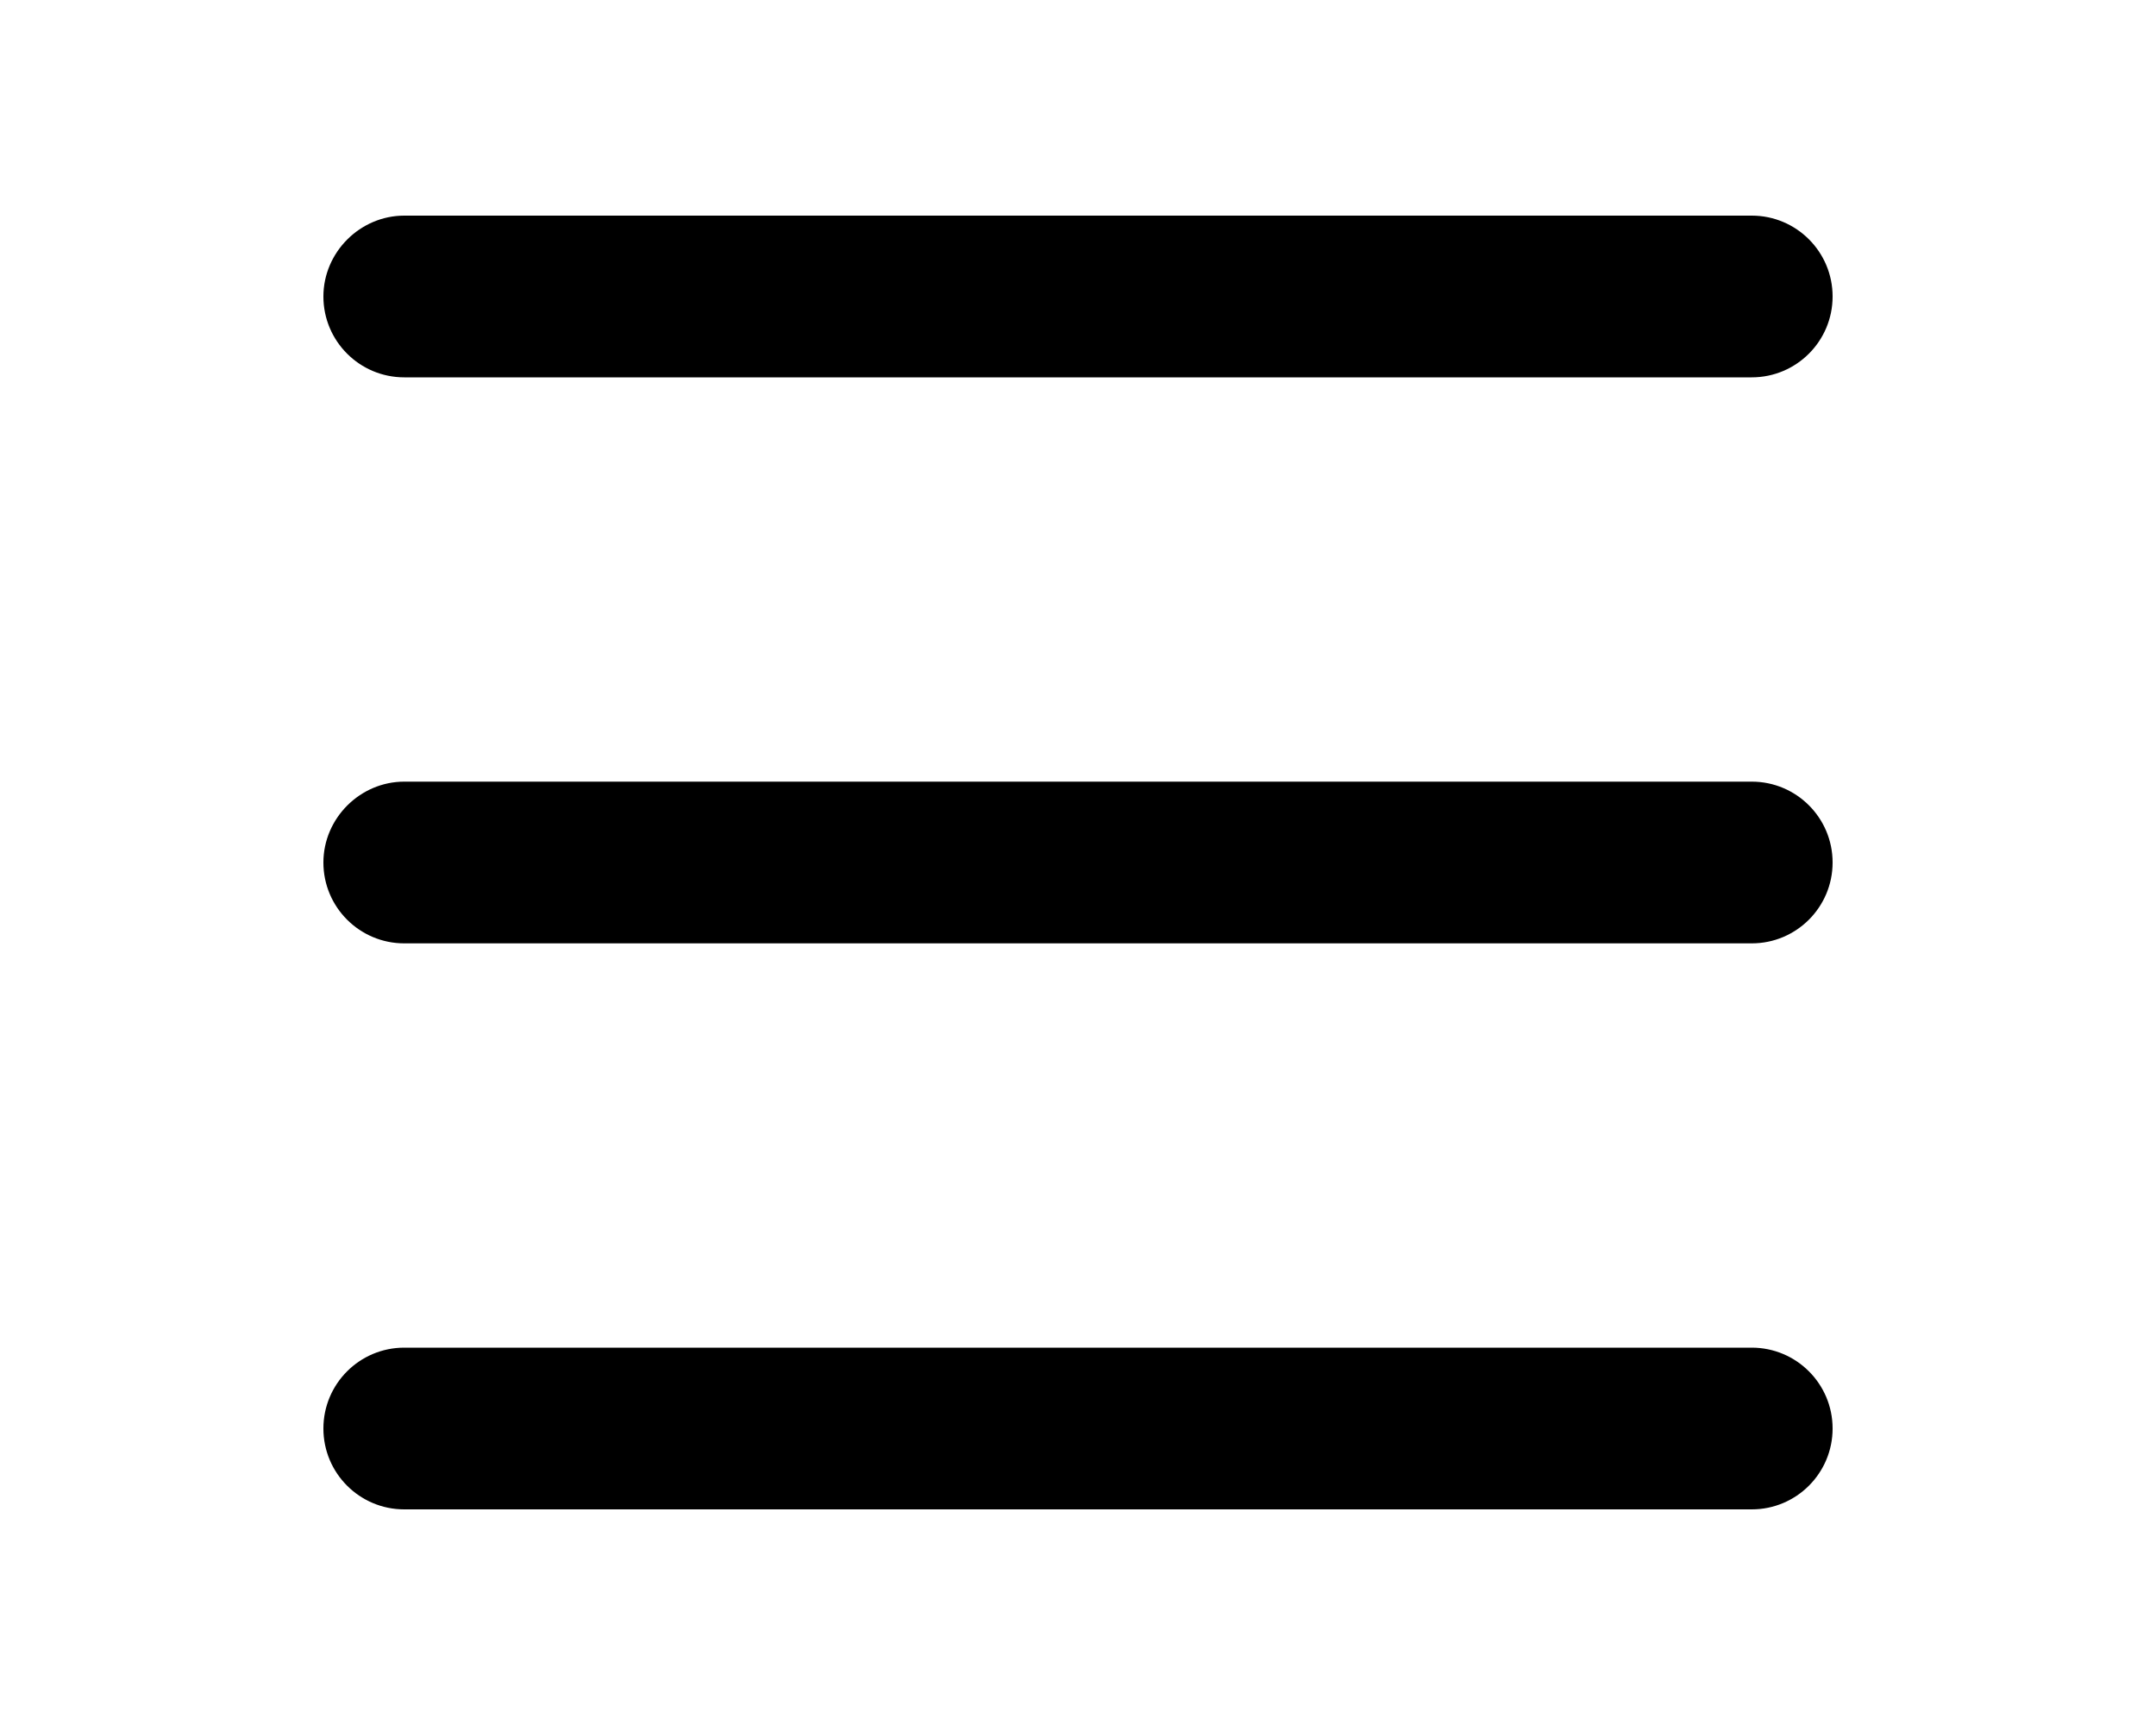
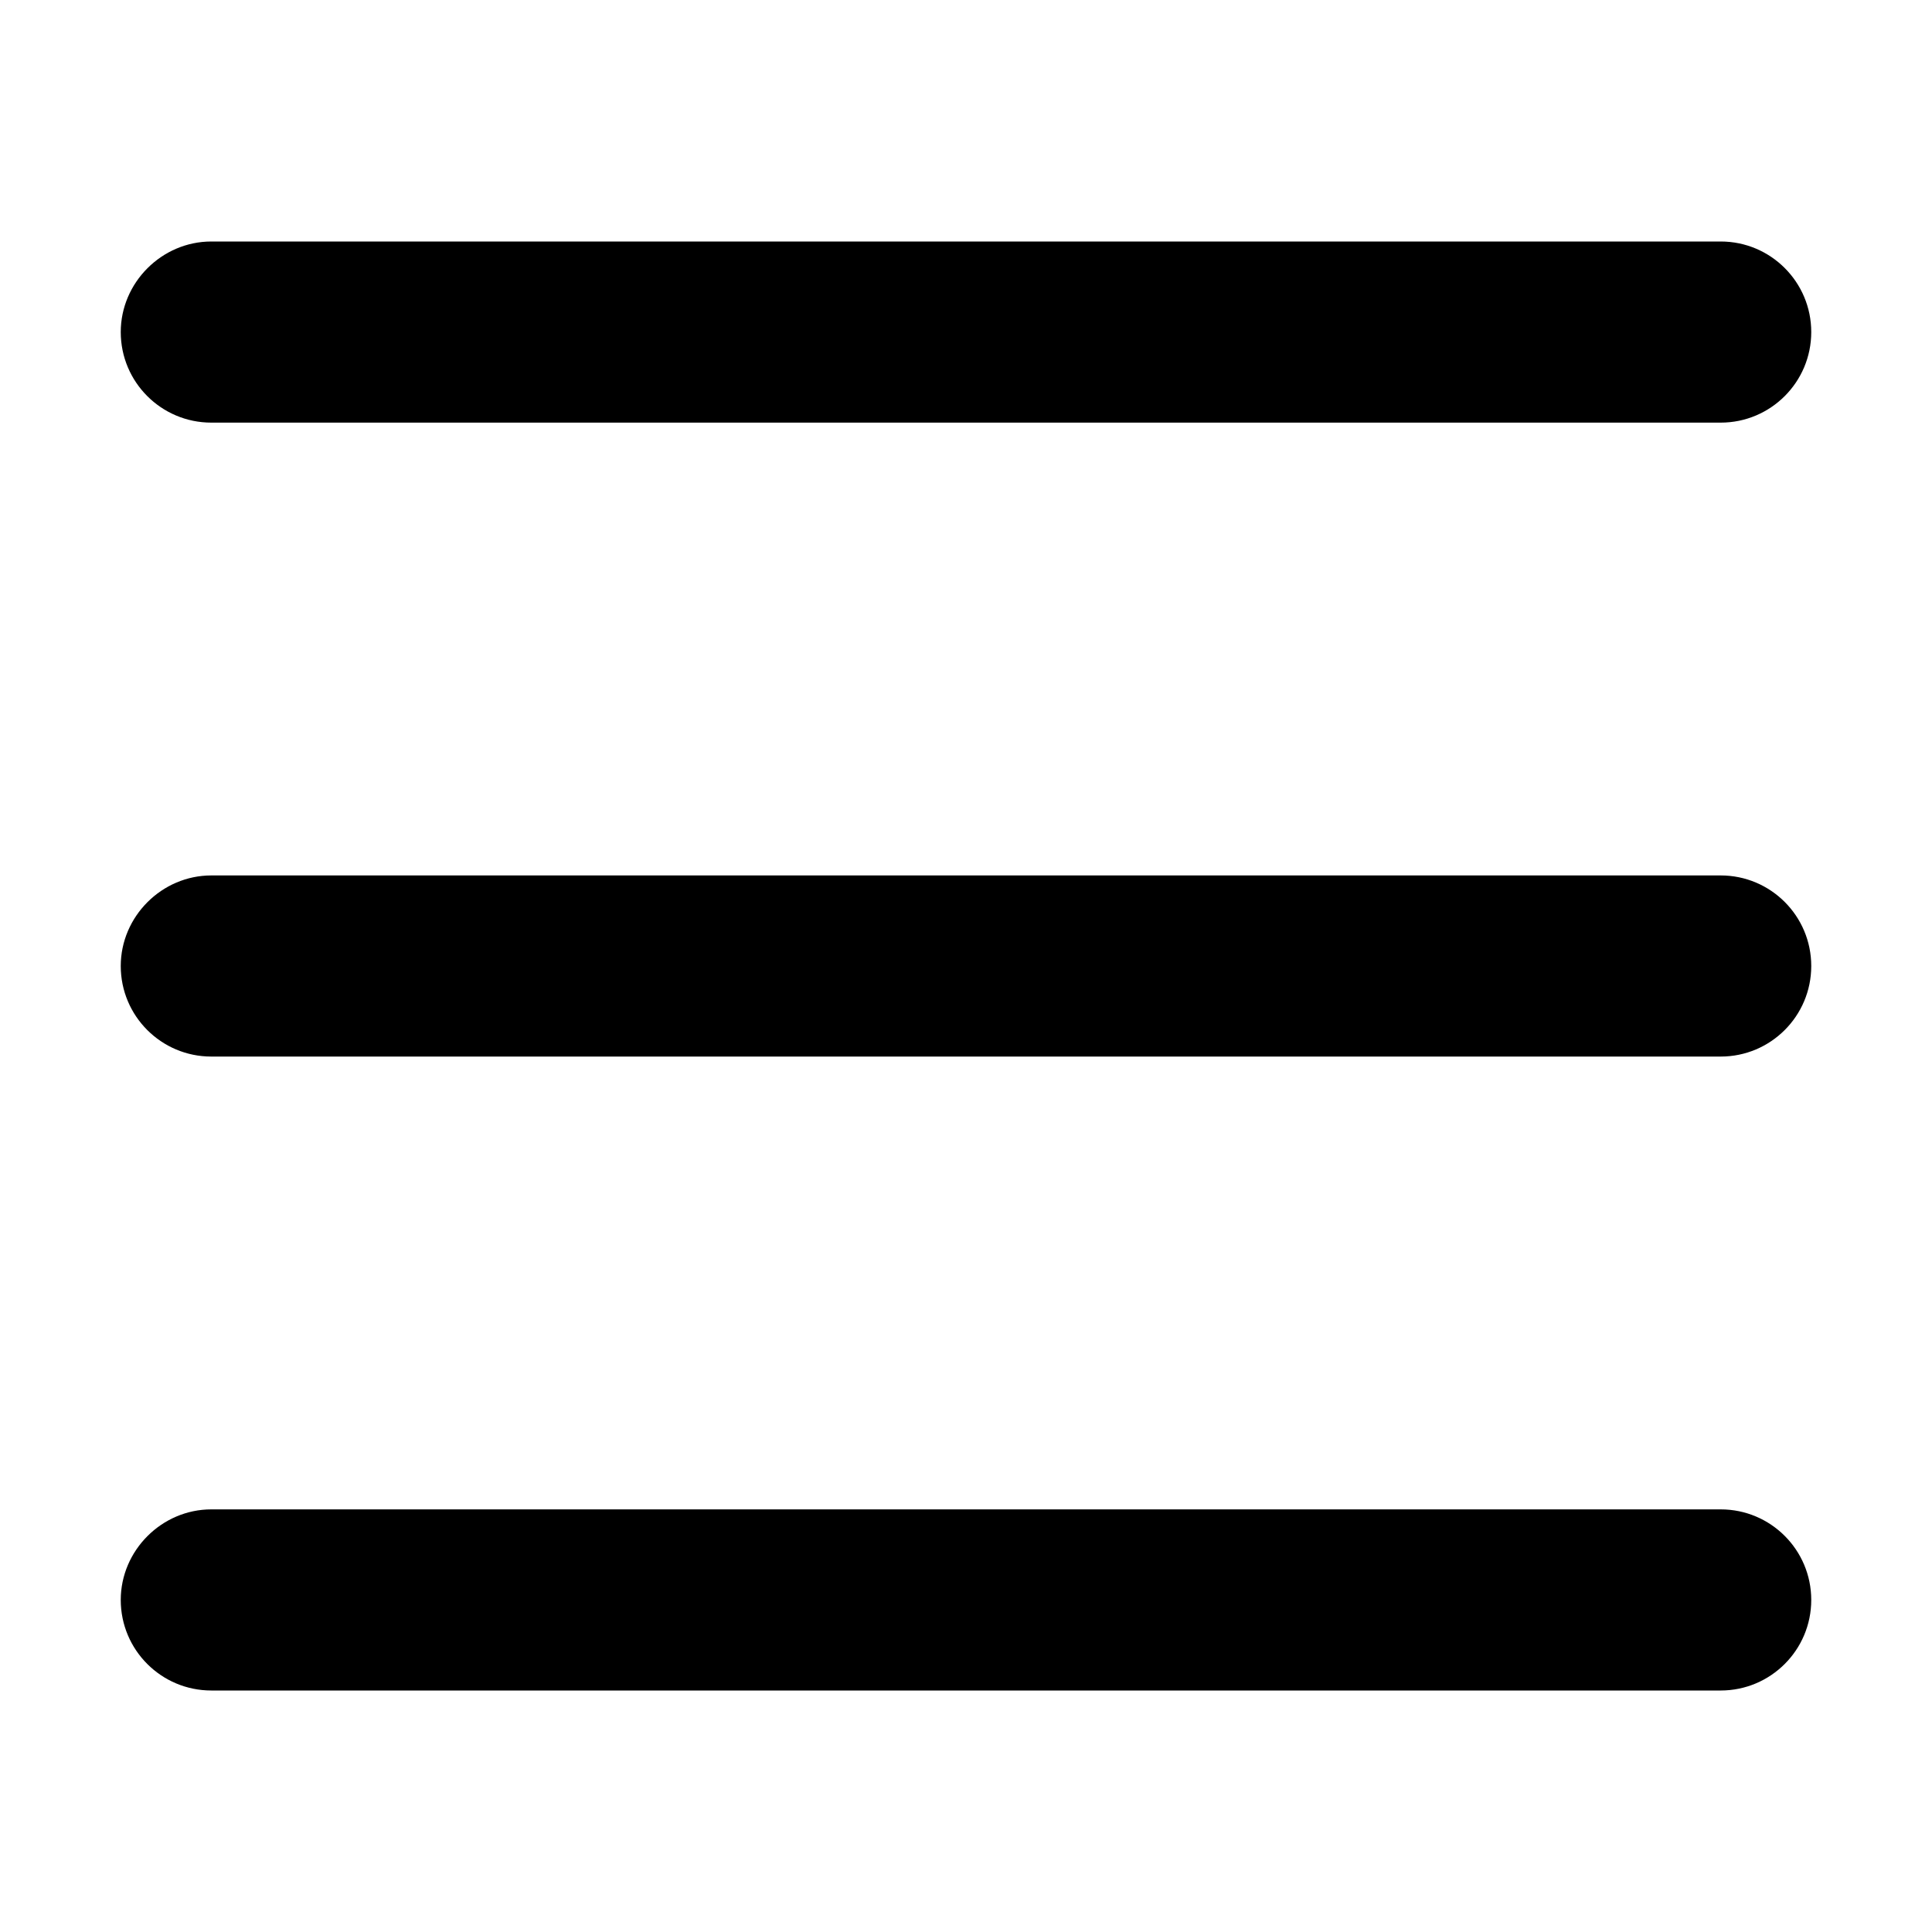
- <svg xmlns="http://www.w3.org/2000/svg" viewBox="0 0 20 16" fill="currentColor">
-   <path d="M3 2.75c0-.41.34-.75.75-.75h12.5a.75.75 0 0 1 0 1.5H3.75A.75.75 0 0 1 3 2.75ZM3 8c0-.41.34-.75.75-.75h12.5a.75.75 0 0 1 0 1.5H3.75A.75.75 0 0 1 3 8Zm.75 4.5a.75.75 0 0 0 0 1.5h12.5a.75.75 0 0 0 0-1.5H3.75Z" />
+ <svg xmlns="http://www.w3.org/2000/svg" viewBox="0 0 16 16" fill="currentColor">
+   <path d="M1 2.75c0-.41.34-.75.75-.75h12.5a.75.75 0 0 1 0 1.5H1.75A.75.75 0 0 1 1 2.75ZM1 8c0-.41.34-.75.75-.75h12.5a.75.75 0 0 1 0 1.5H1.75A.75.75 0 0 1 1 8Zm0 5.25c0-.41.34-.75.75-.75h12.5a.75.75 0 0 1 0 1.5H1.75a.75.75 0 0 1-.75-.75Z" />
</svg>
